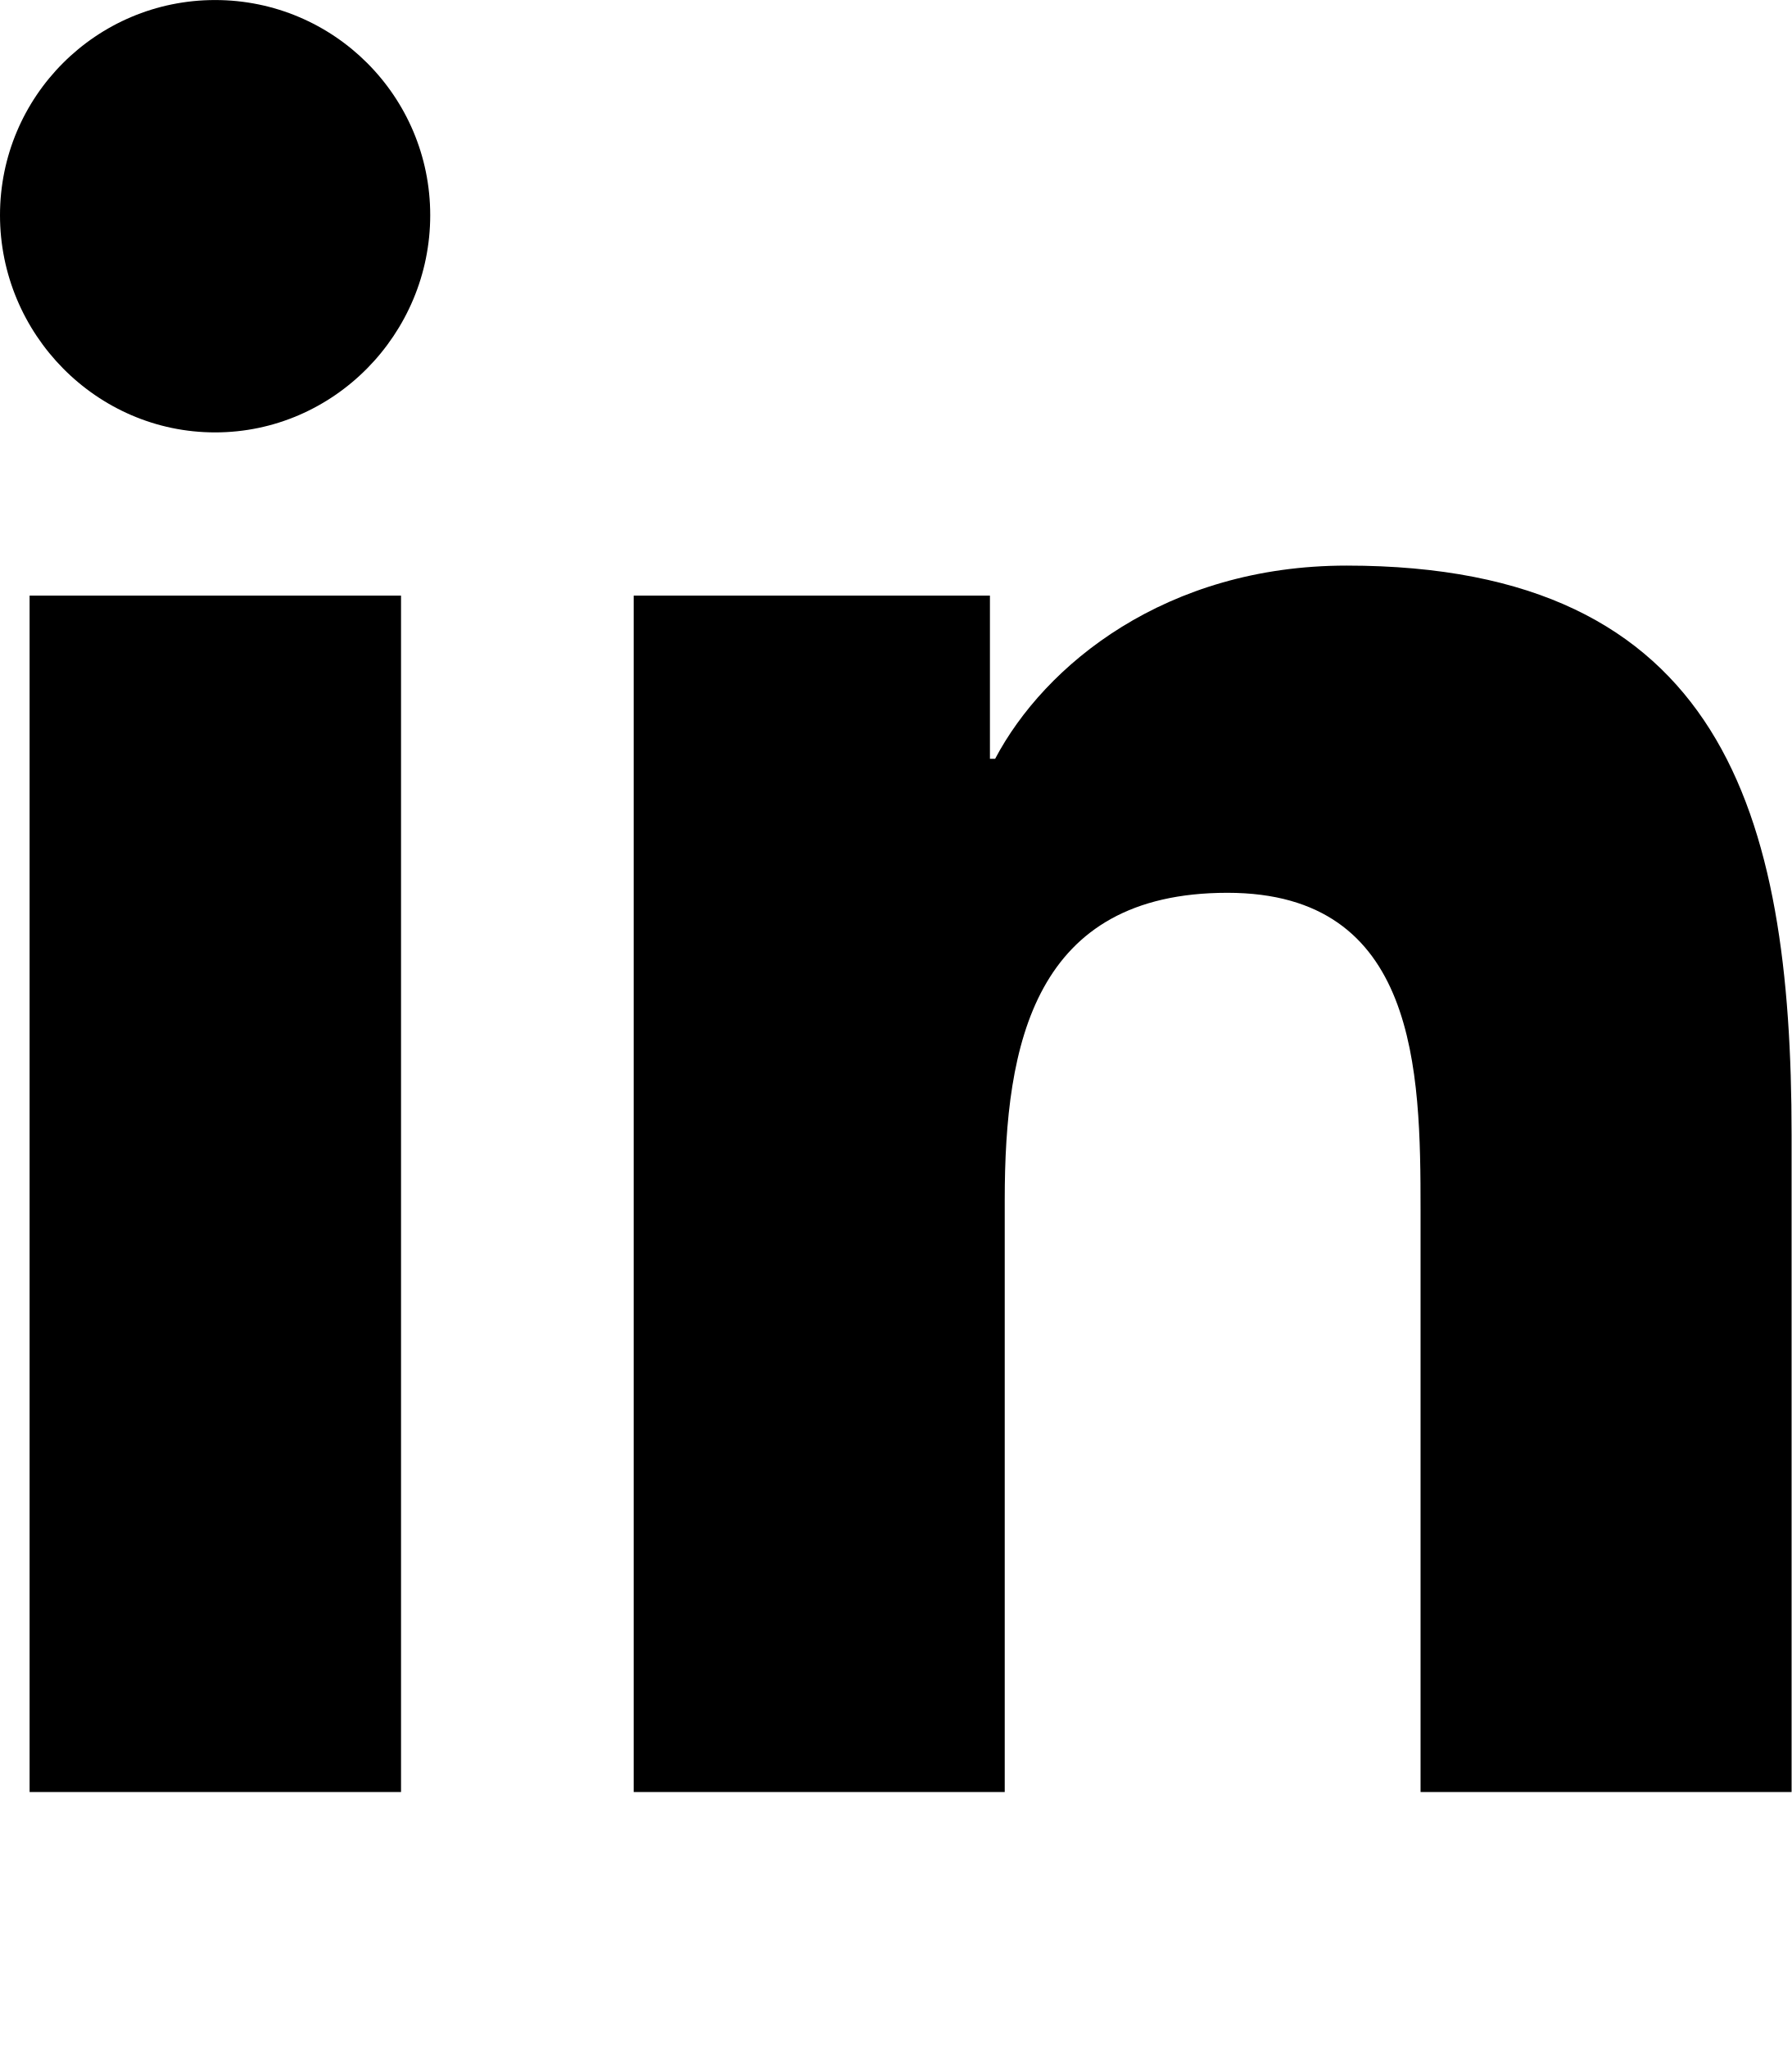
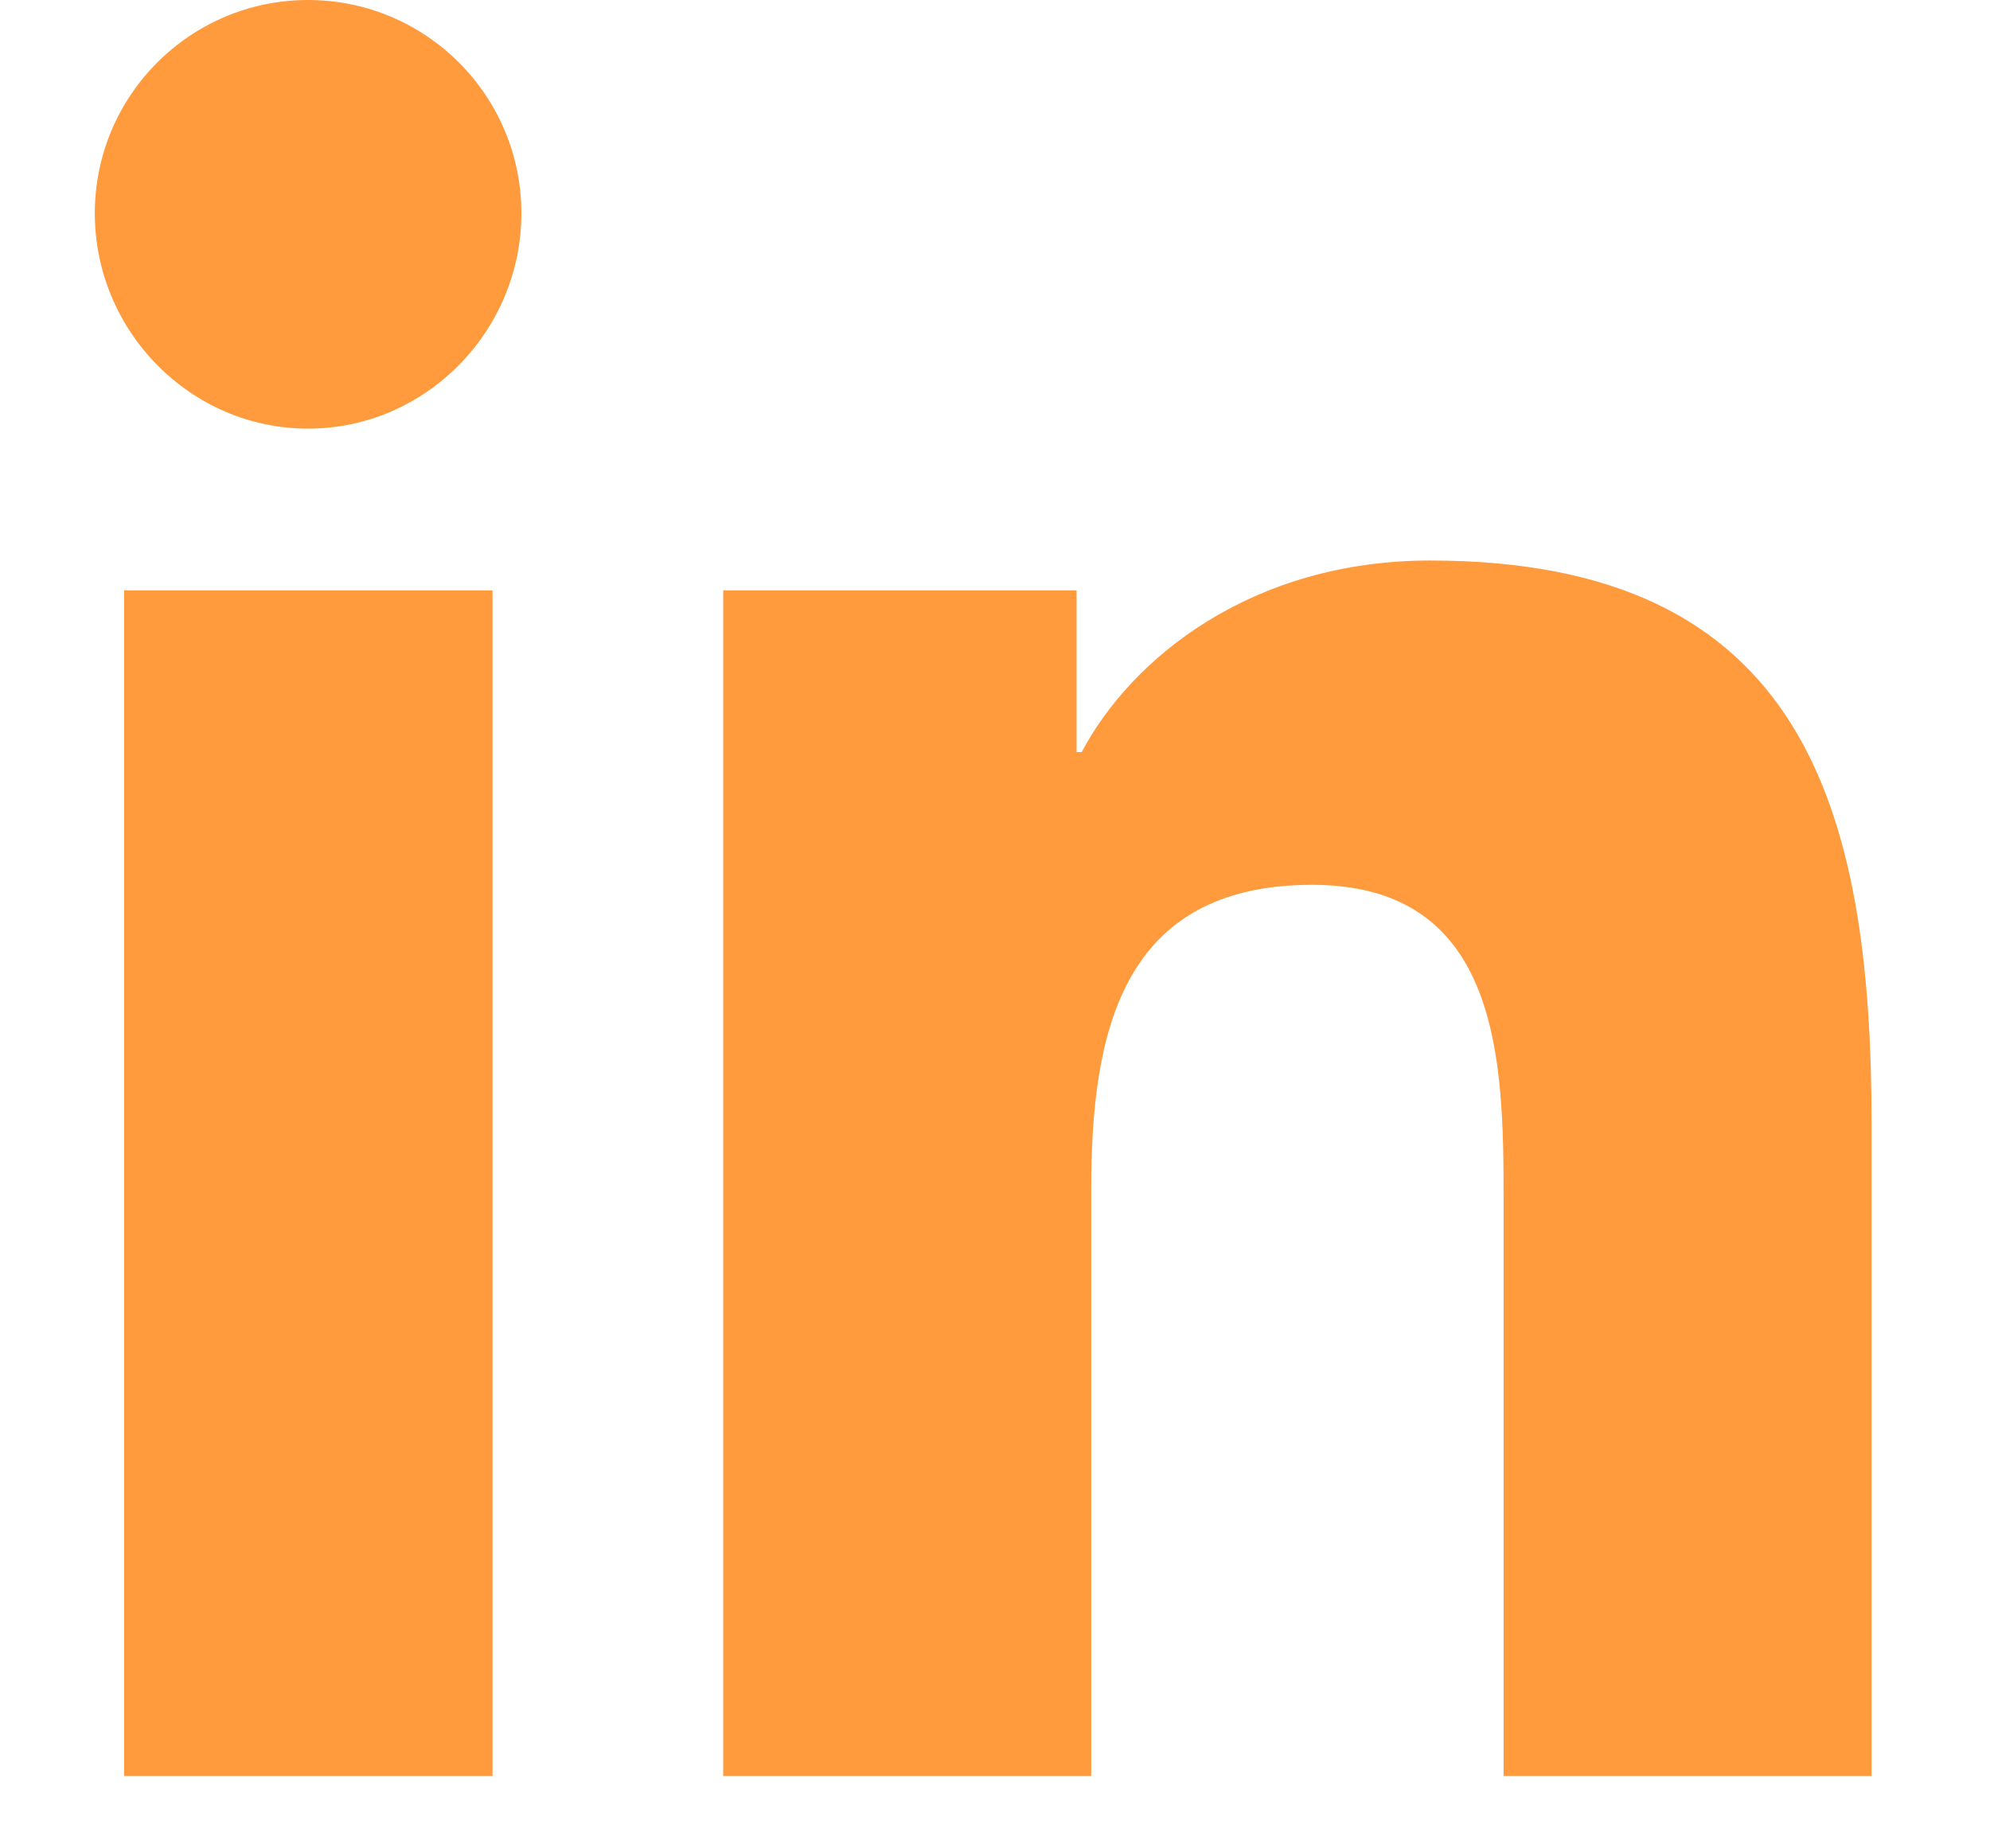
- <svg xmlns="http://www.w3.org/2000/svg" aria-hidden="true" focusable="false" data-prefix="fab" data-icon="linkedin-in" class="svg-inline--fa fa-linkedin-in fa-w-14" role="img" viewBox="0 0 448 512">
-   <path fill="currentColor" d="M100.28 448H7.4V148.9h92.88zM53.79 108.1C24.09 108.1 0 83.5 0 53.8a53.79 53.79 0 0 1 107.58 0c0 29.7-24.1 54.3-53.79 54.3zM447.9 448h-92.68V302.4c0-34.7-.7-79.2-48.29-79.2-48.29 0-55.69 37.7-55.69 76.7V448h-92.78V148.9h89.08v40.8h1.3c12.4-23.5 42.69-48.3 87.88-48.3 94 0 111.28 61.9 111.28 142.3V448z" />
+ <svg xmlns="http://www.w3.org/2000/svg" width="14" height="13" viewBox="0 0 14 13" fill="none">
+   <path d="M3.465 12.497H0.873V4.154H3.465V12.497ZM2.167 3.016C1.339 3.016 0.667 2.329 0.667 1.501C0.667 0.672 1.339 0 2.167 0C2.996 0 3.668 0.672 3.668 1.501C3.668 2.329 2.996 3.016 2.167 3.016ZM13.164 12.497H10.578V8.436C10.578 7.468 10.558 6.226 9.231 6.226C7.883 6.226 7.677 7.278 7.677 8.366V12.497H5.088V4.154H7.574V5.292H7.61C7.956 4.636 8.801 3.944 10.062 3.944C12.684 3.944 13.167 5.671 13.167 7.914V12.497H13.164Z" fill="#FF9A3D" />
</svg>
